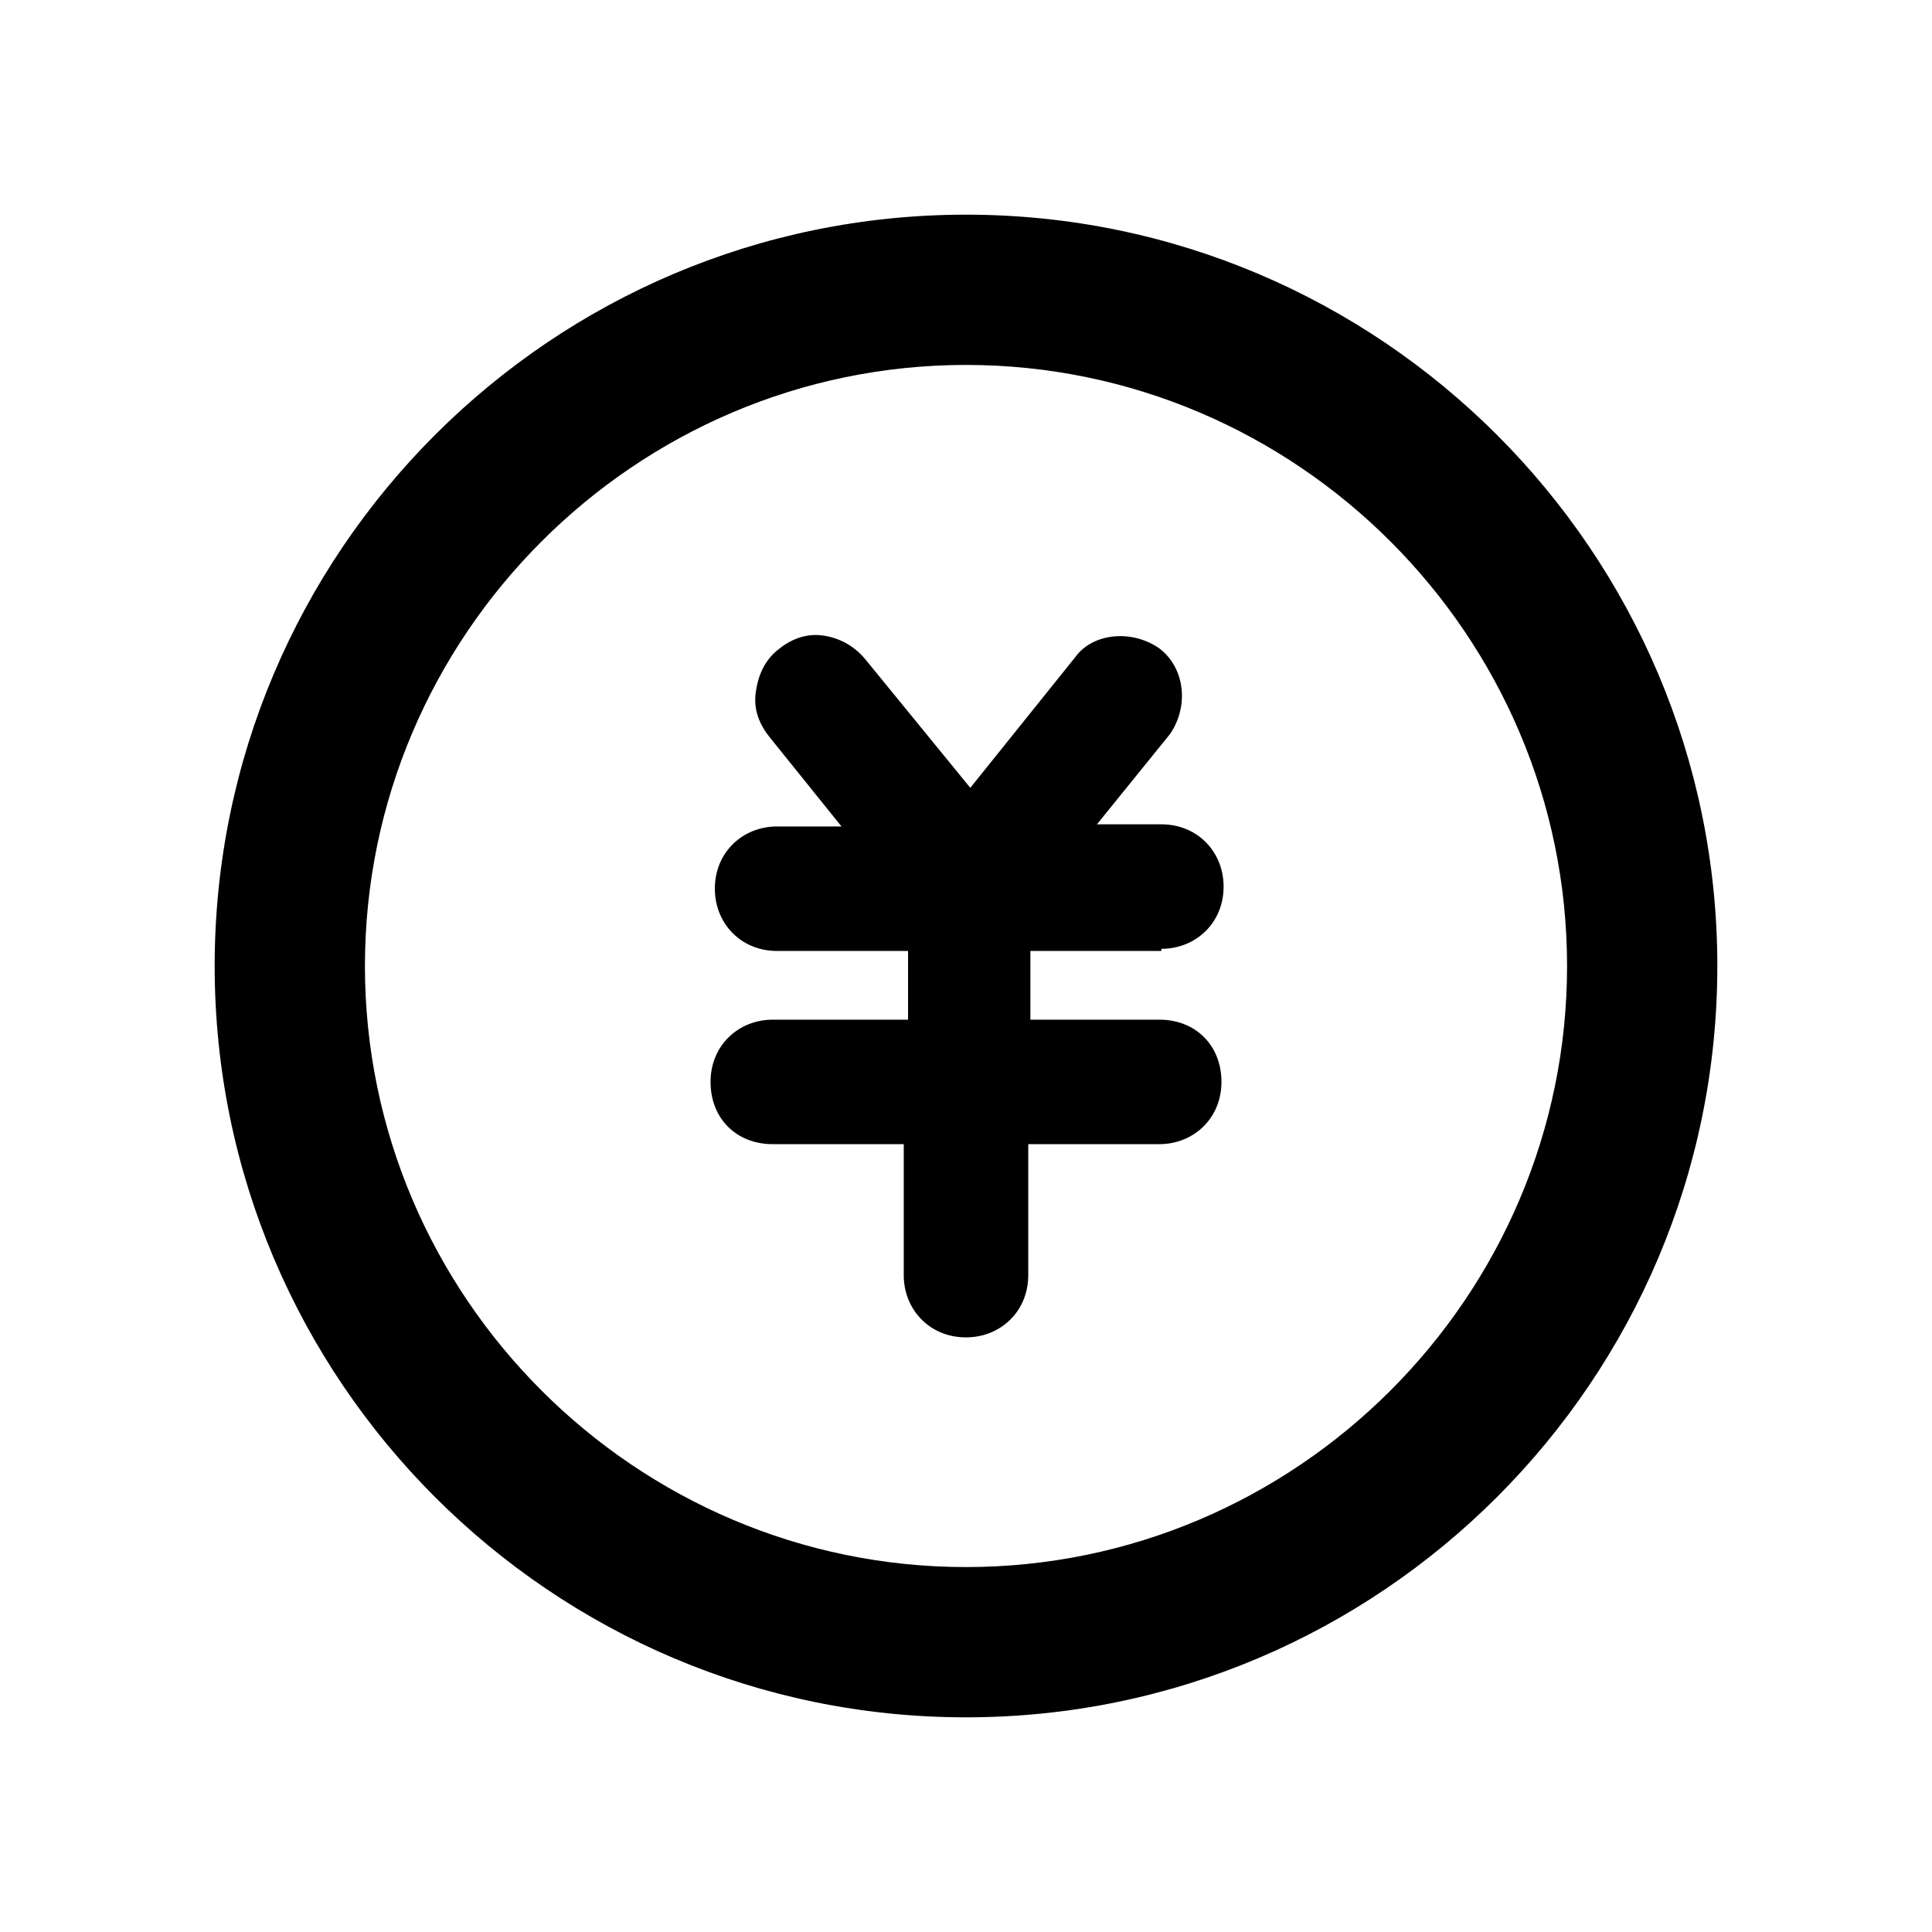
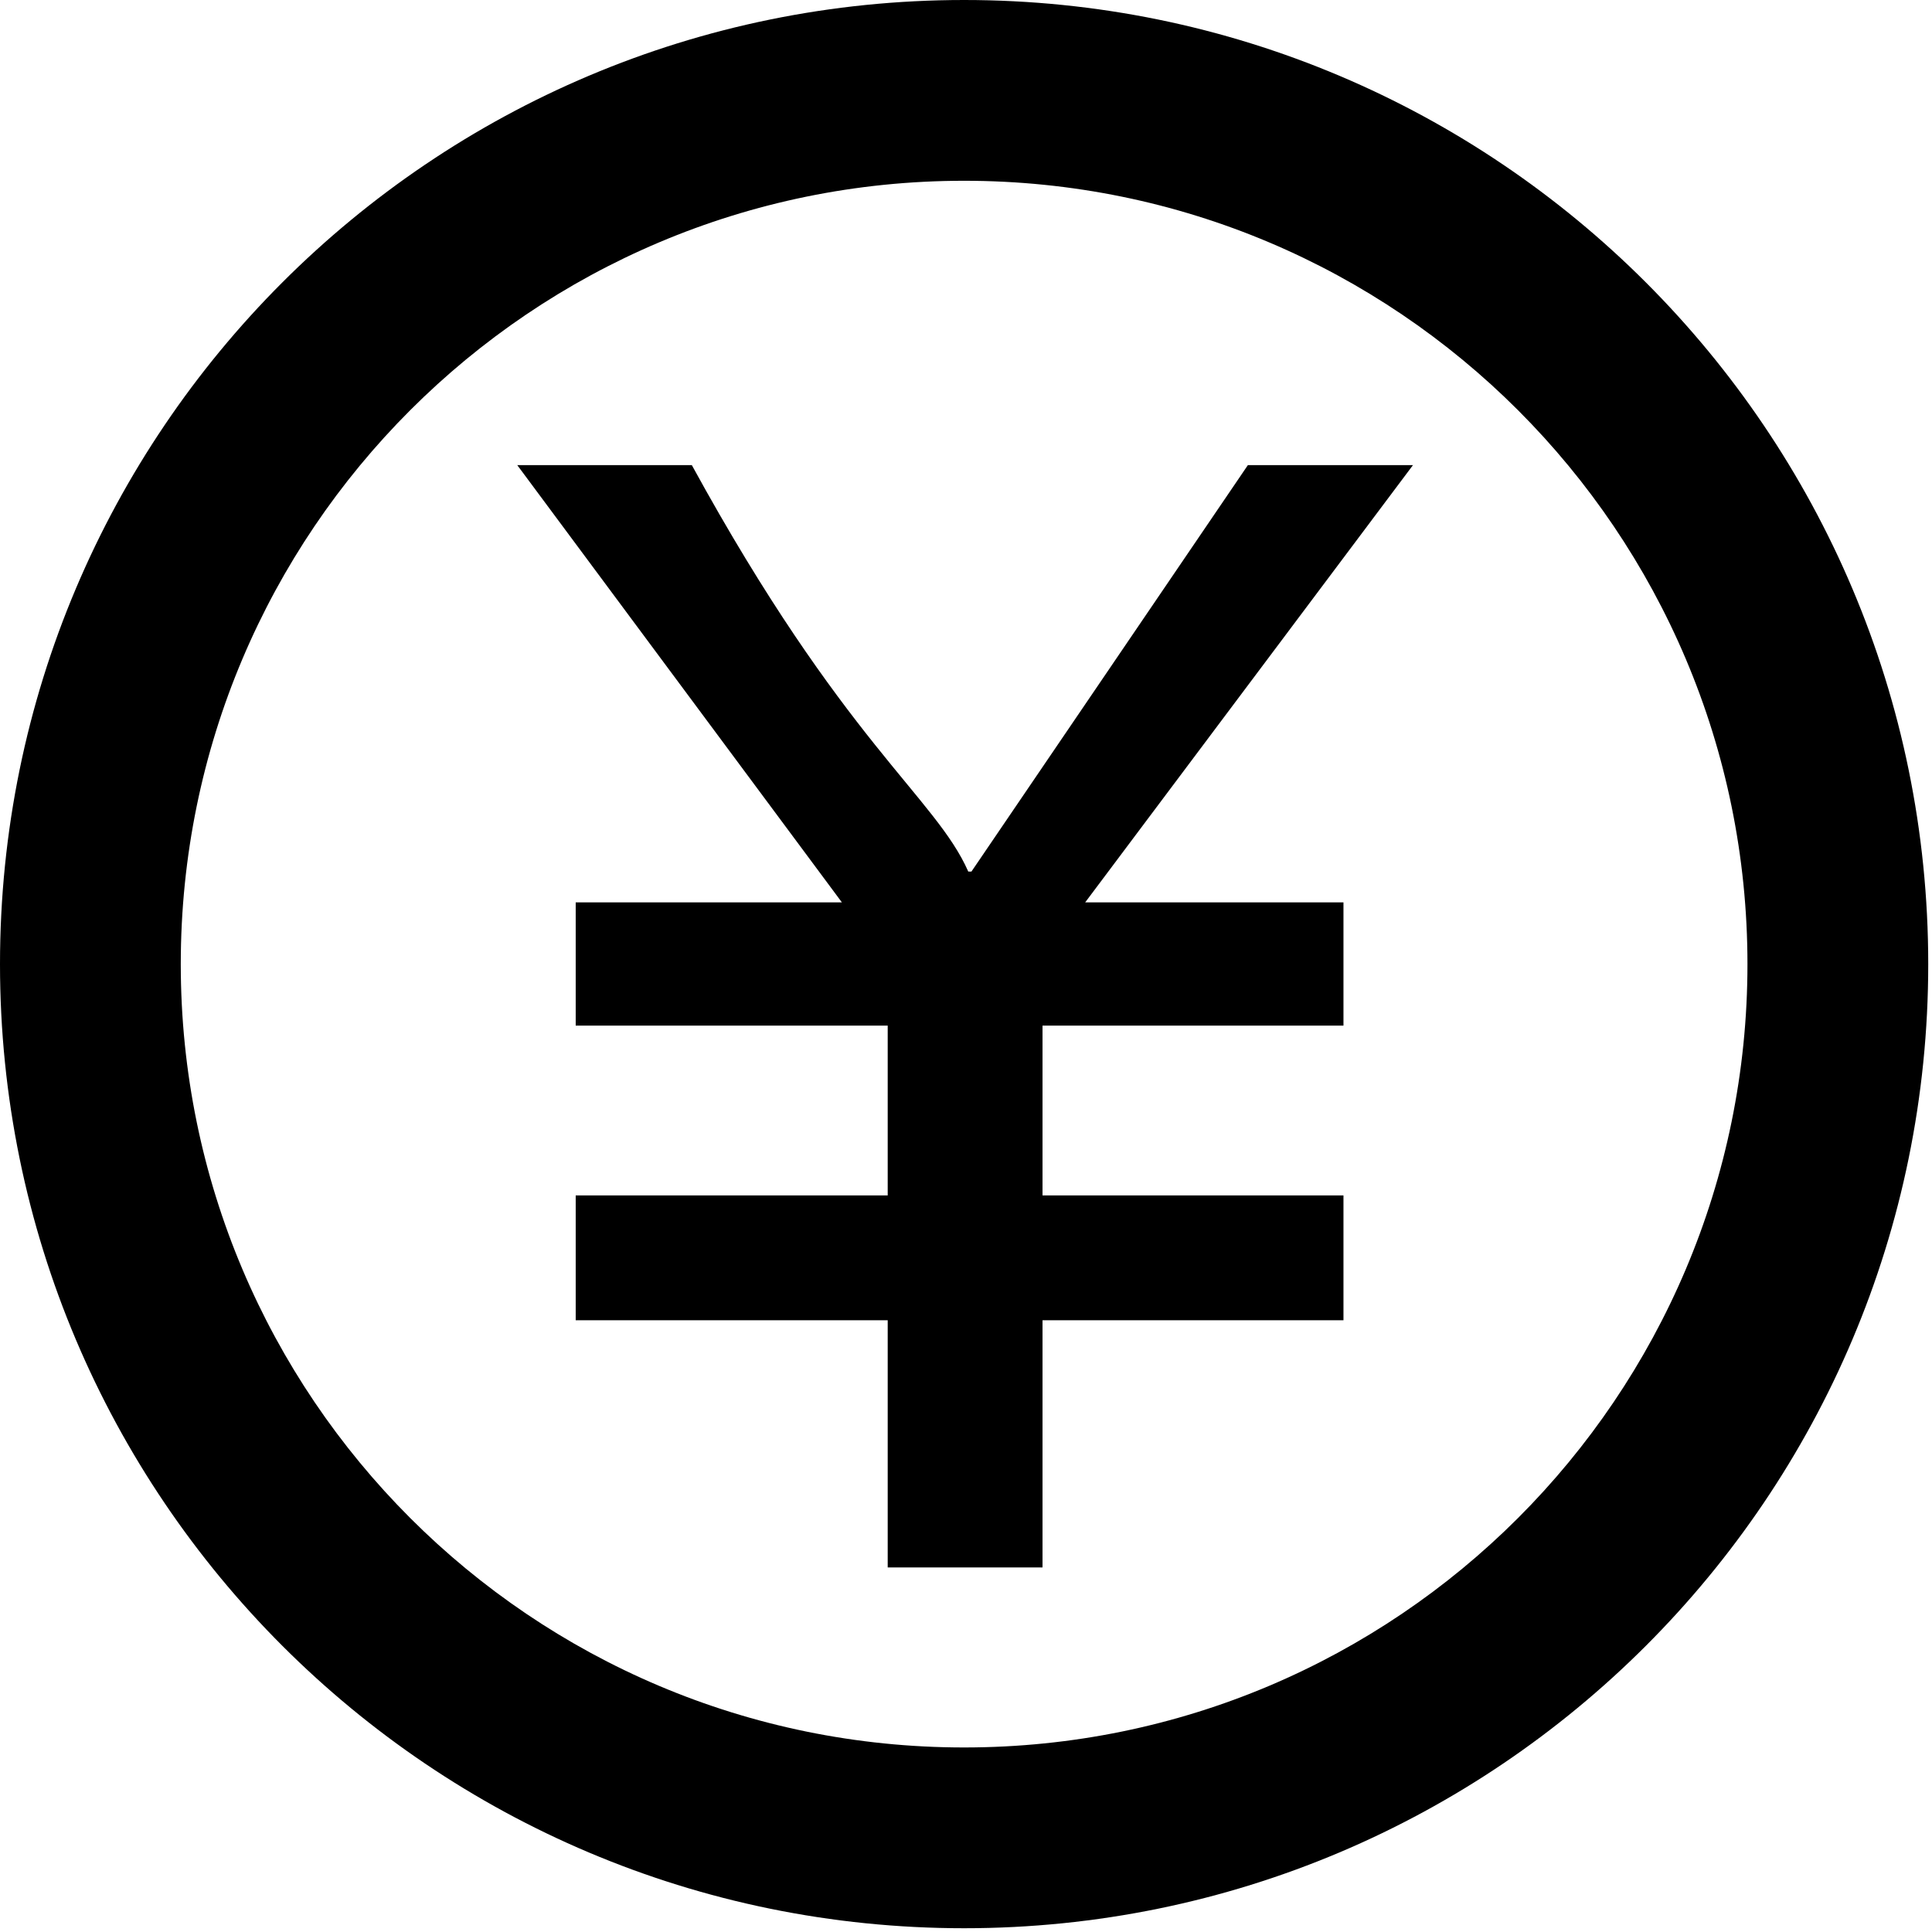
- <svg xmlns="http://www.w3.org/2000/svg" class="icon" viewBox="0 0 1024 1024" version="1.1" width="200" height="200">
+ <svg xmlns="http://www.w3.org/2000/svg" t="1616309239872" class="icon" viewBox="0 0 1024 1024" version="1.1" p-id="1294" width="200" height="200">
  <defs>
    <style type="text/css" />
  </defs>
-   <path d="M512 113.778c-219.591 0-398.222 178.631-398.222 398.222s178.631 398.222 398.222 398.222 398.222-178.631 398.222-398.222-178.631-398.222-398.222-398.222z m0 716.8c-175.218 0-318.578-143.36-318.578-318.578s143.36-318.578 318.578-318.578 318.578 143.36 318.578 318.578-143.36 318.578-318.578 318.578z" />
-   <path d="M615.538 502.898c18.204 0 32.996-13.653 32.996-32.996 0-18.204-13.653-32.996-32.996-32.996h-34.133l38.684-47.787c10.24-14.791 7.964-35.271-5.689-45.511-14.791-10.24-35.271-7.964-44.373 4.551l-55.751 69.404-55.751-68.267c-5.689-6.827-13.653-11.378-22.756-12.516-9.102-1.138-17.067 2.276-23.893 7.964-6.827 5.689-10.24 13.653-11.378 22.756-1.138 9.102 2.276 17.067 7.964 23.893l37.547 46.649h-34.133c-18.204 0-32.996 13.653-32.996 32.996 0 18.204 13.653 32.996 32.996 32.996h69.404v36.409H409.6c-18.204 0-32.996 13.653-32.996 32.996s13.653 32.996 32.996 32.996h69.404v69.404c0 18.204 13.653 32.996 32.996 32.996 18.204 0 32.996-13.653 32.996-32.996v-69.404H614.4c18.204 0 32.996-13.653 32.996-32.996s-13.653-32.996-32.996-32.996h-68.267v-36.409h69.404z" />
+   <path d="M511.002 0C228.783 0 0 228.783 0 511.002s228.783 511.002 511.002 511.002 511.002-228.783 511.002-511.002S793.221 0 511.002 0zM511.002 926.191c-229.302 0-415.189-185.887-415.189-415.189S281.7 95.813 511.002 95.813s415.189 185.887 415.189 415.189S740.304 926.191 511.002 926.191z" p-id="1295" />
+   <path d="M748.907 246.519l-173.741 231.763 136.899 0 0 65.31-159.506 0 0 90.008 159.506 0 0 66.147-159.506 0 0 131.04-82.056 0 0-131.04-165.369 0 0-66.147 165.369 0 0-90.008-165.369 0 0-65.31 141.086 0L274.155 246.519l92.521 0c80.383 146.809 129.22 176.082 146.53 215.435l1.675 0L661.406 246.519 748.907 246.519z" p-id="1296" />
</svg>
